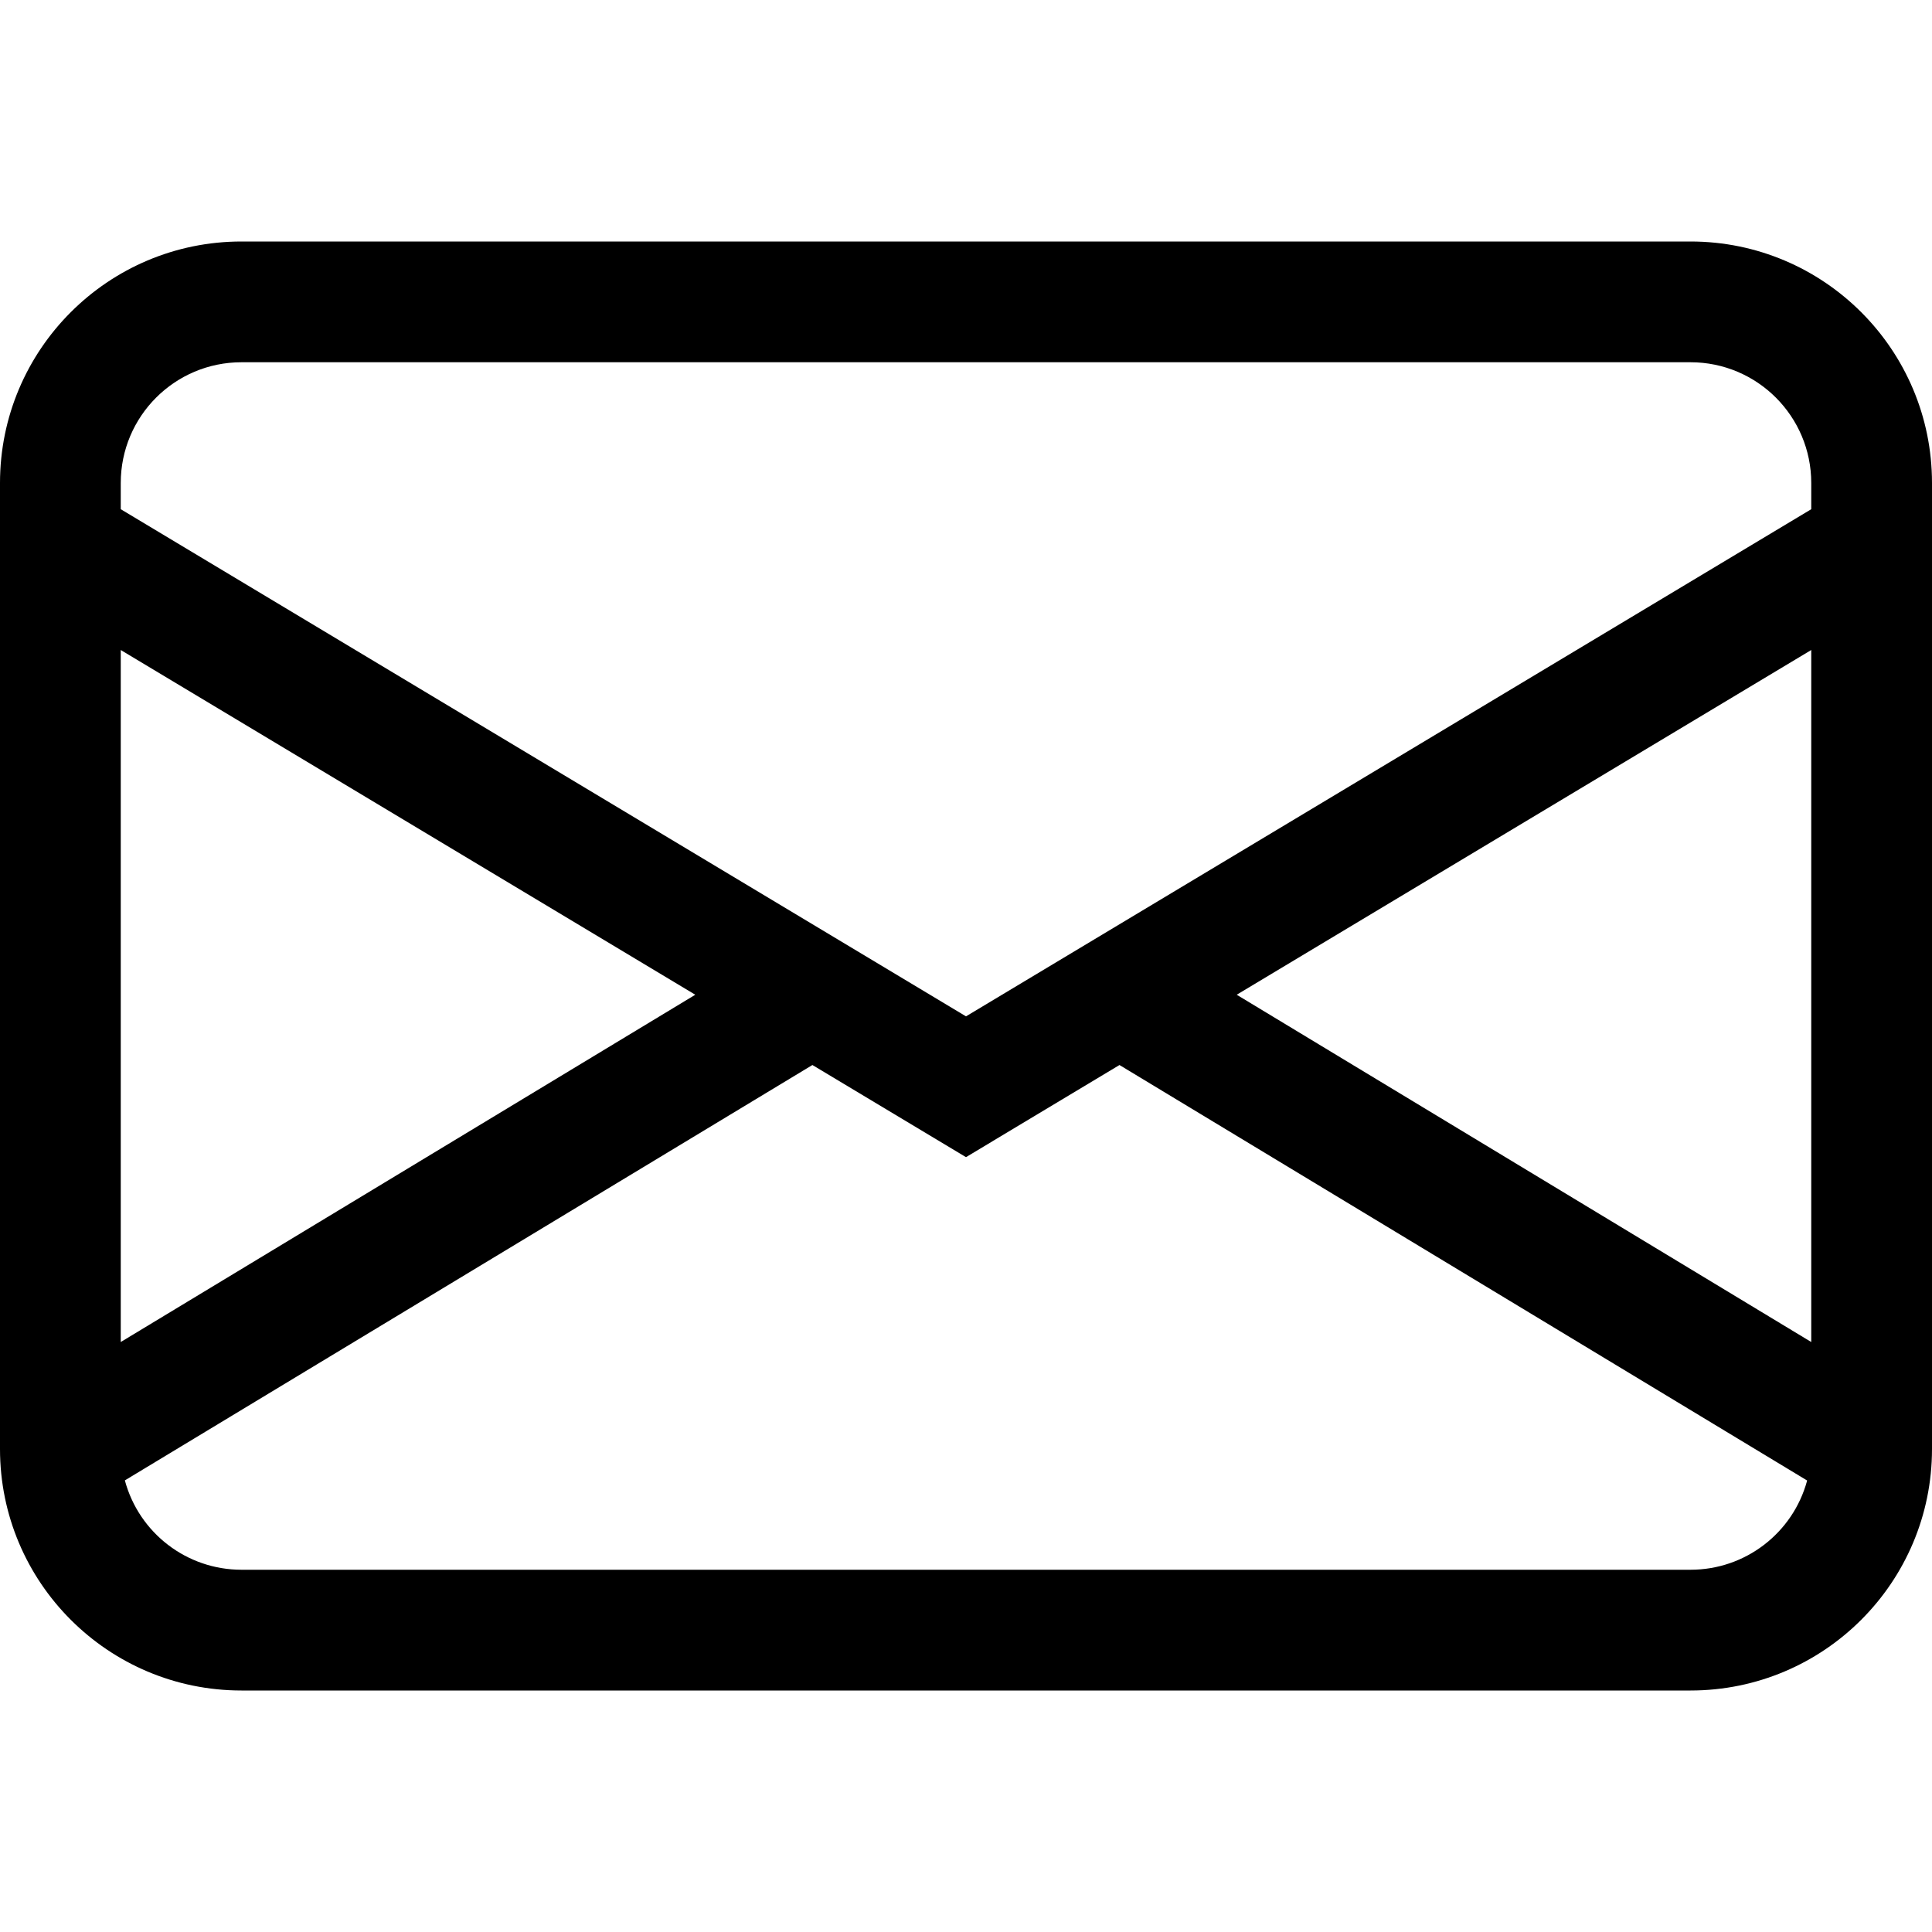
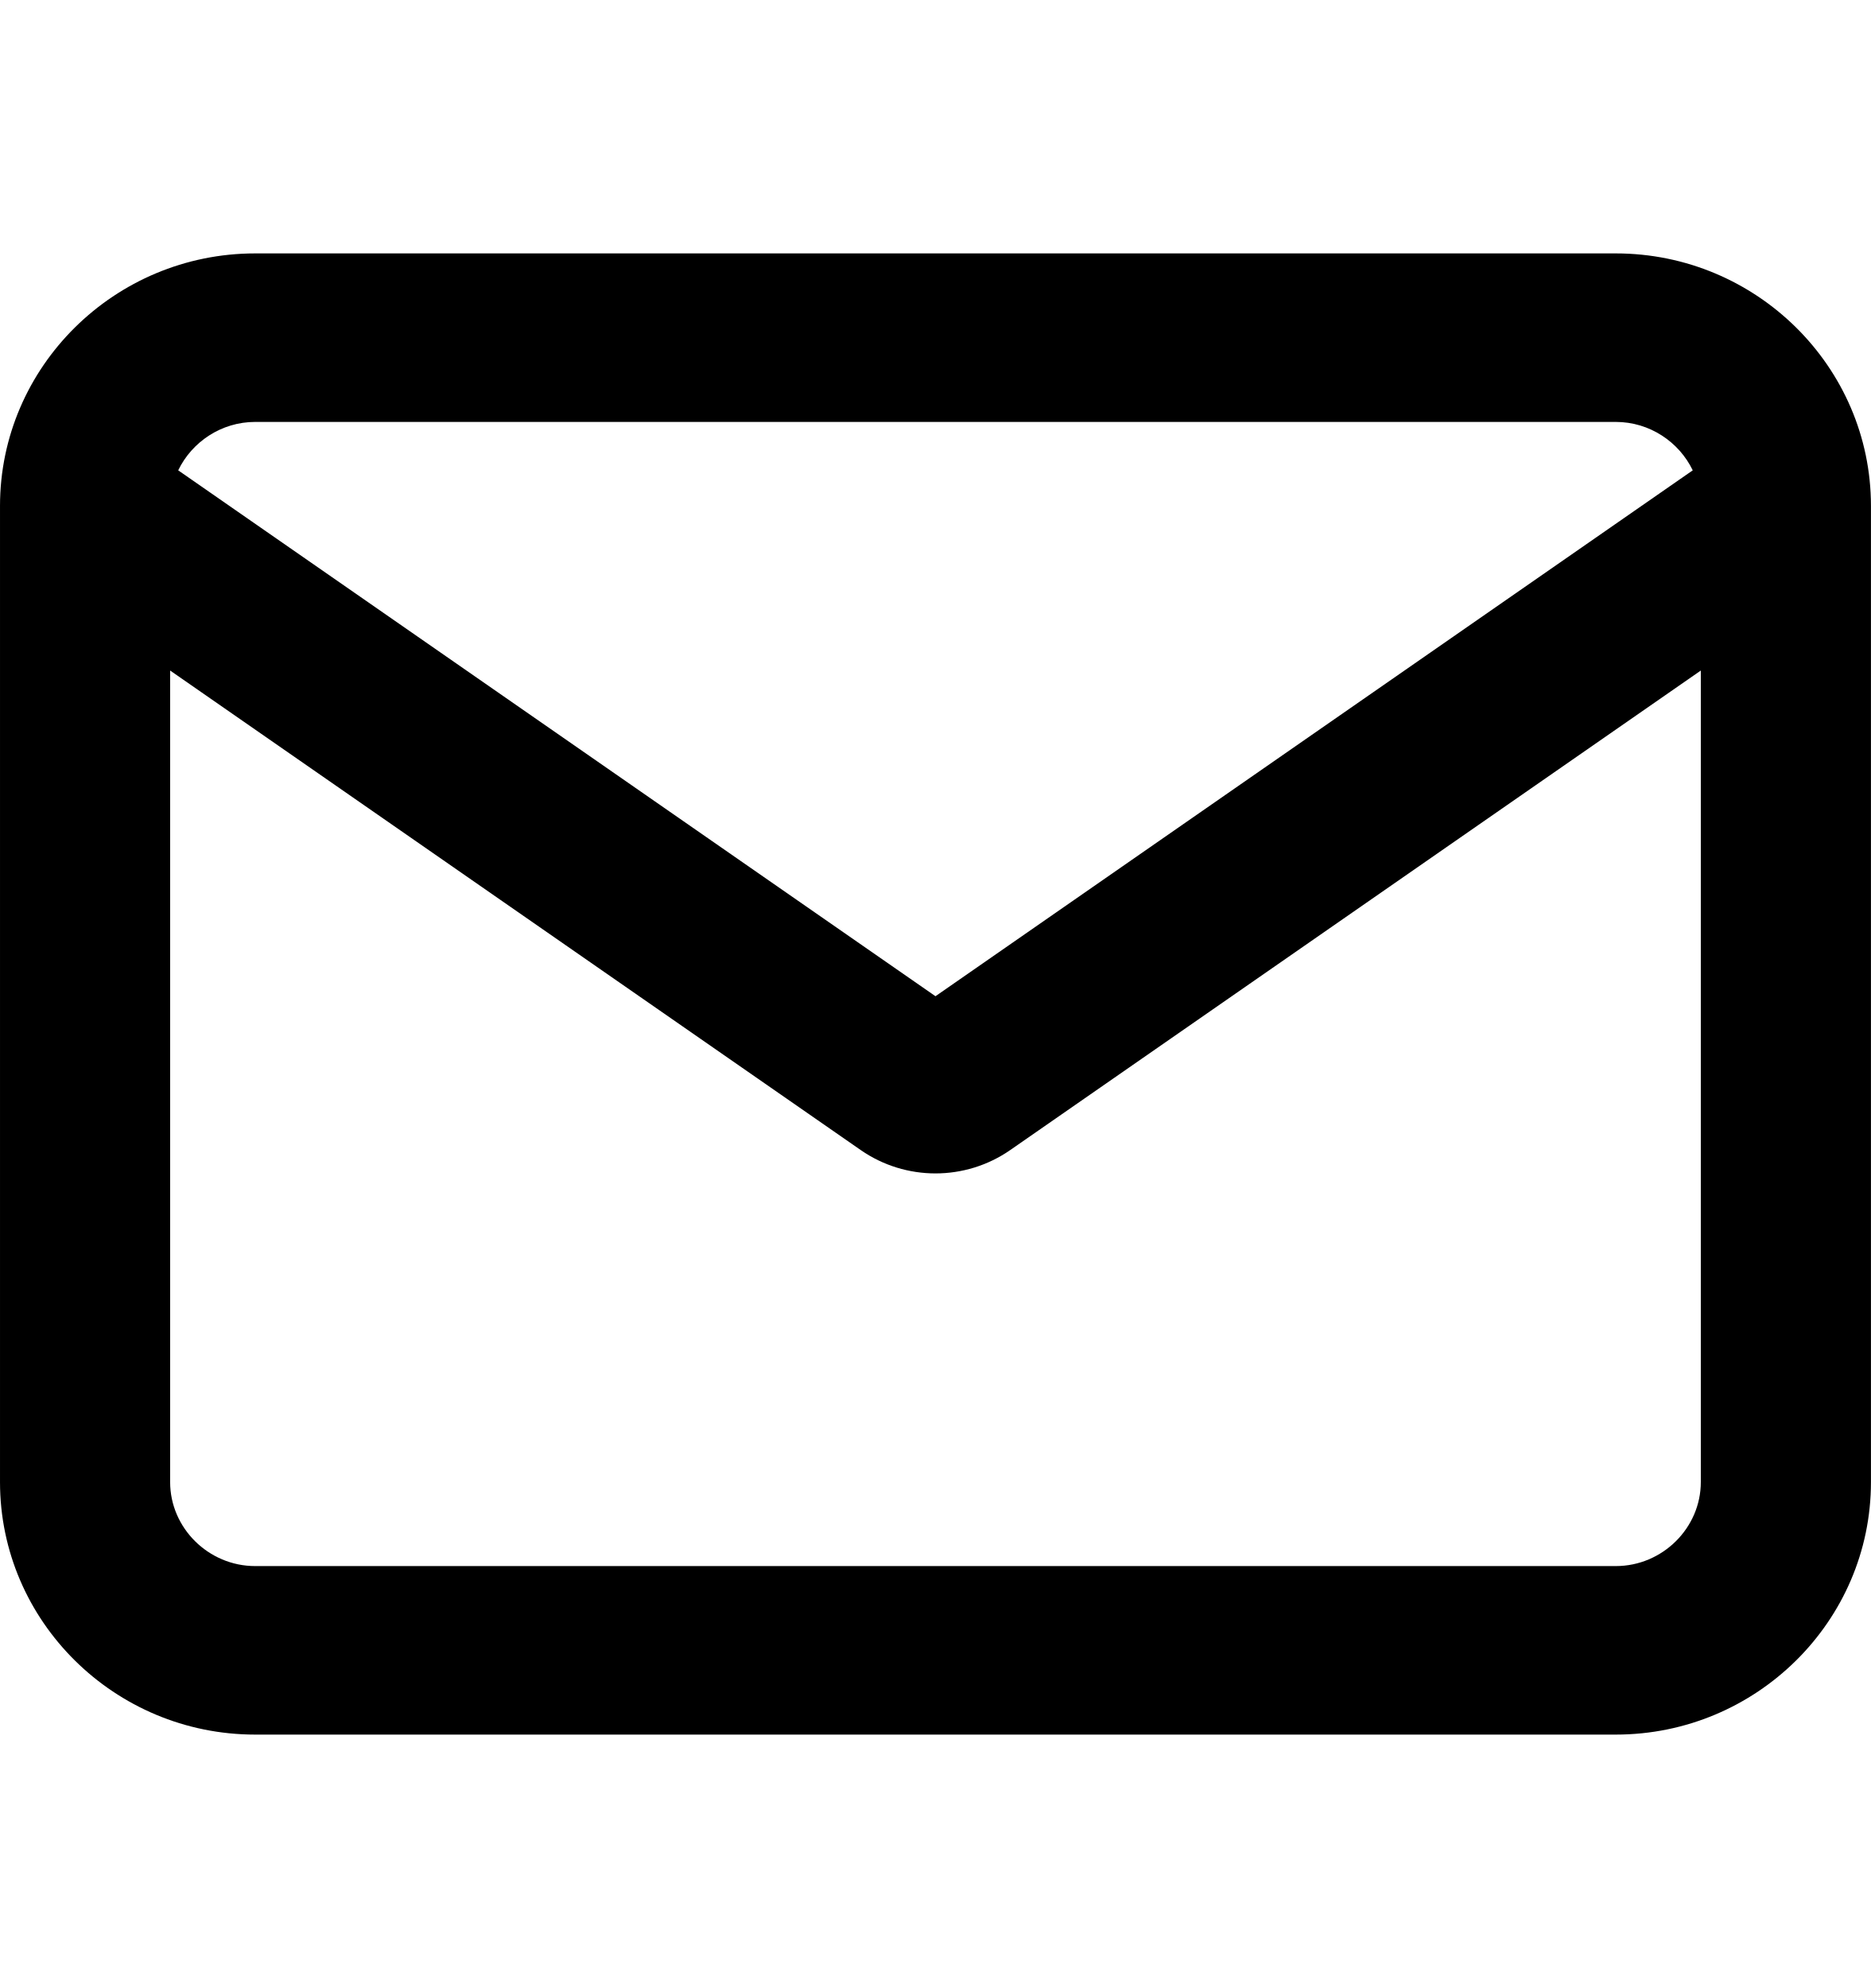
- <svg xmlns="http://www.w3.org/2000/svg" viewBox="0 0 16 16">
-   <path d="M0 4a2 2 0 0 1 2-2h12a2 2 0 0 1 2 2v8a2 2 0 0 1-2 2H2a2 2 0 0 1-2-2V4zm2-1a1 1 0 0 0-1 1v.217l7 4.2 7-4.2V4a1 1 0 0 0-1-1H2zm13 2.383l-4.758 2.855L15 11.114v-5.73zm-.034 6.878L9.271 8.82 8 9.583 6.728 8.82l-5.694 3.44A1 1 0 0 0 2 13h12a1 1 0 0 0 .966-.739zM1 11.114l4.758-2.876L1 5.383v5.73z" fill="currentColor" />
+ <svg xmlns="http://www.w3.org/2000/svg" width="16" height="17" viewBox="0 0 16 17" fill="none">
+   <path fill-rule="evenodd" clip-rule="evenodd" d="M5.91846e-05 4.339C-1.97747e-05 4.345 -1.96817e-05 4.352 5.91846e-05 4.358V12.674C5.91846e-05 13.864 0.981 14.833 2.182 14.833H13.818C15.019 14.833 16 13.864 16 12.674V4.358C16 4.352 16 4.345 16 4.339V4.326C16 3.136 15.019 2.167 13.818 2.167H2.182C0.981 2.167 5.91846e-05 3.136 5.91846e-05 4.326V4.339ZM1.524 4.022C1.641 3.779 1.893 3.608 2.182 3.608H13.818C14.107 3.608 14.359 3.779 14.476 4.022L8 8.519L1.524 4.022ZM14.545 5.734V12.674C14.545 13.066 14.217 13.392 13.818 13.392H2.182C1.783 13.392 1.455 13.066 1.455 12.674V5.734L7.36 9.834C7.744 10.101 8.256 10.101 8.64 9.834L14.545 5.734Z" fill="currentColor" />
</svg>
